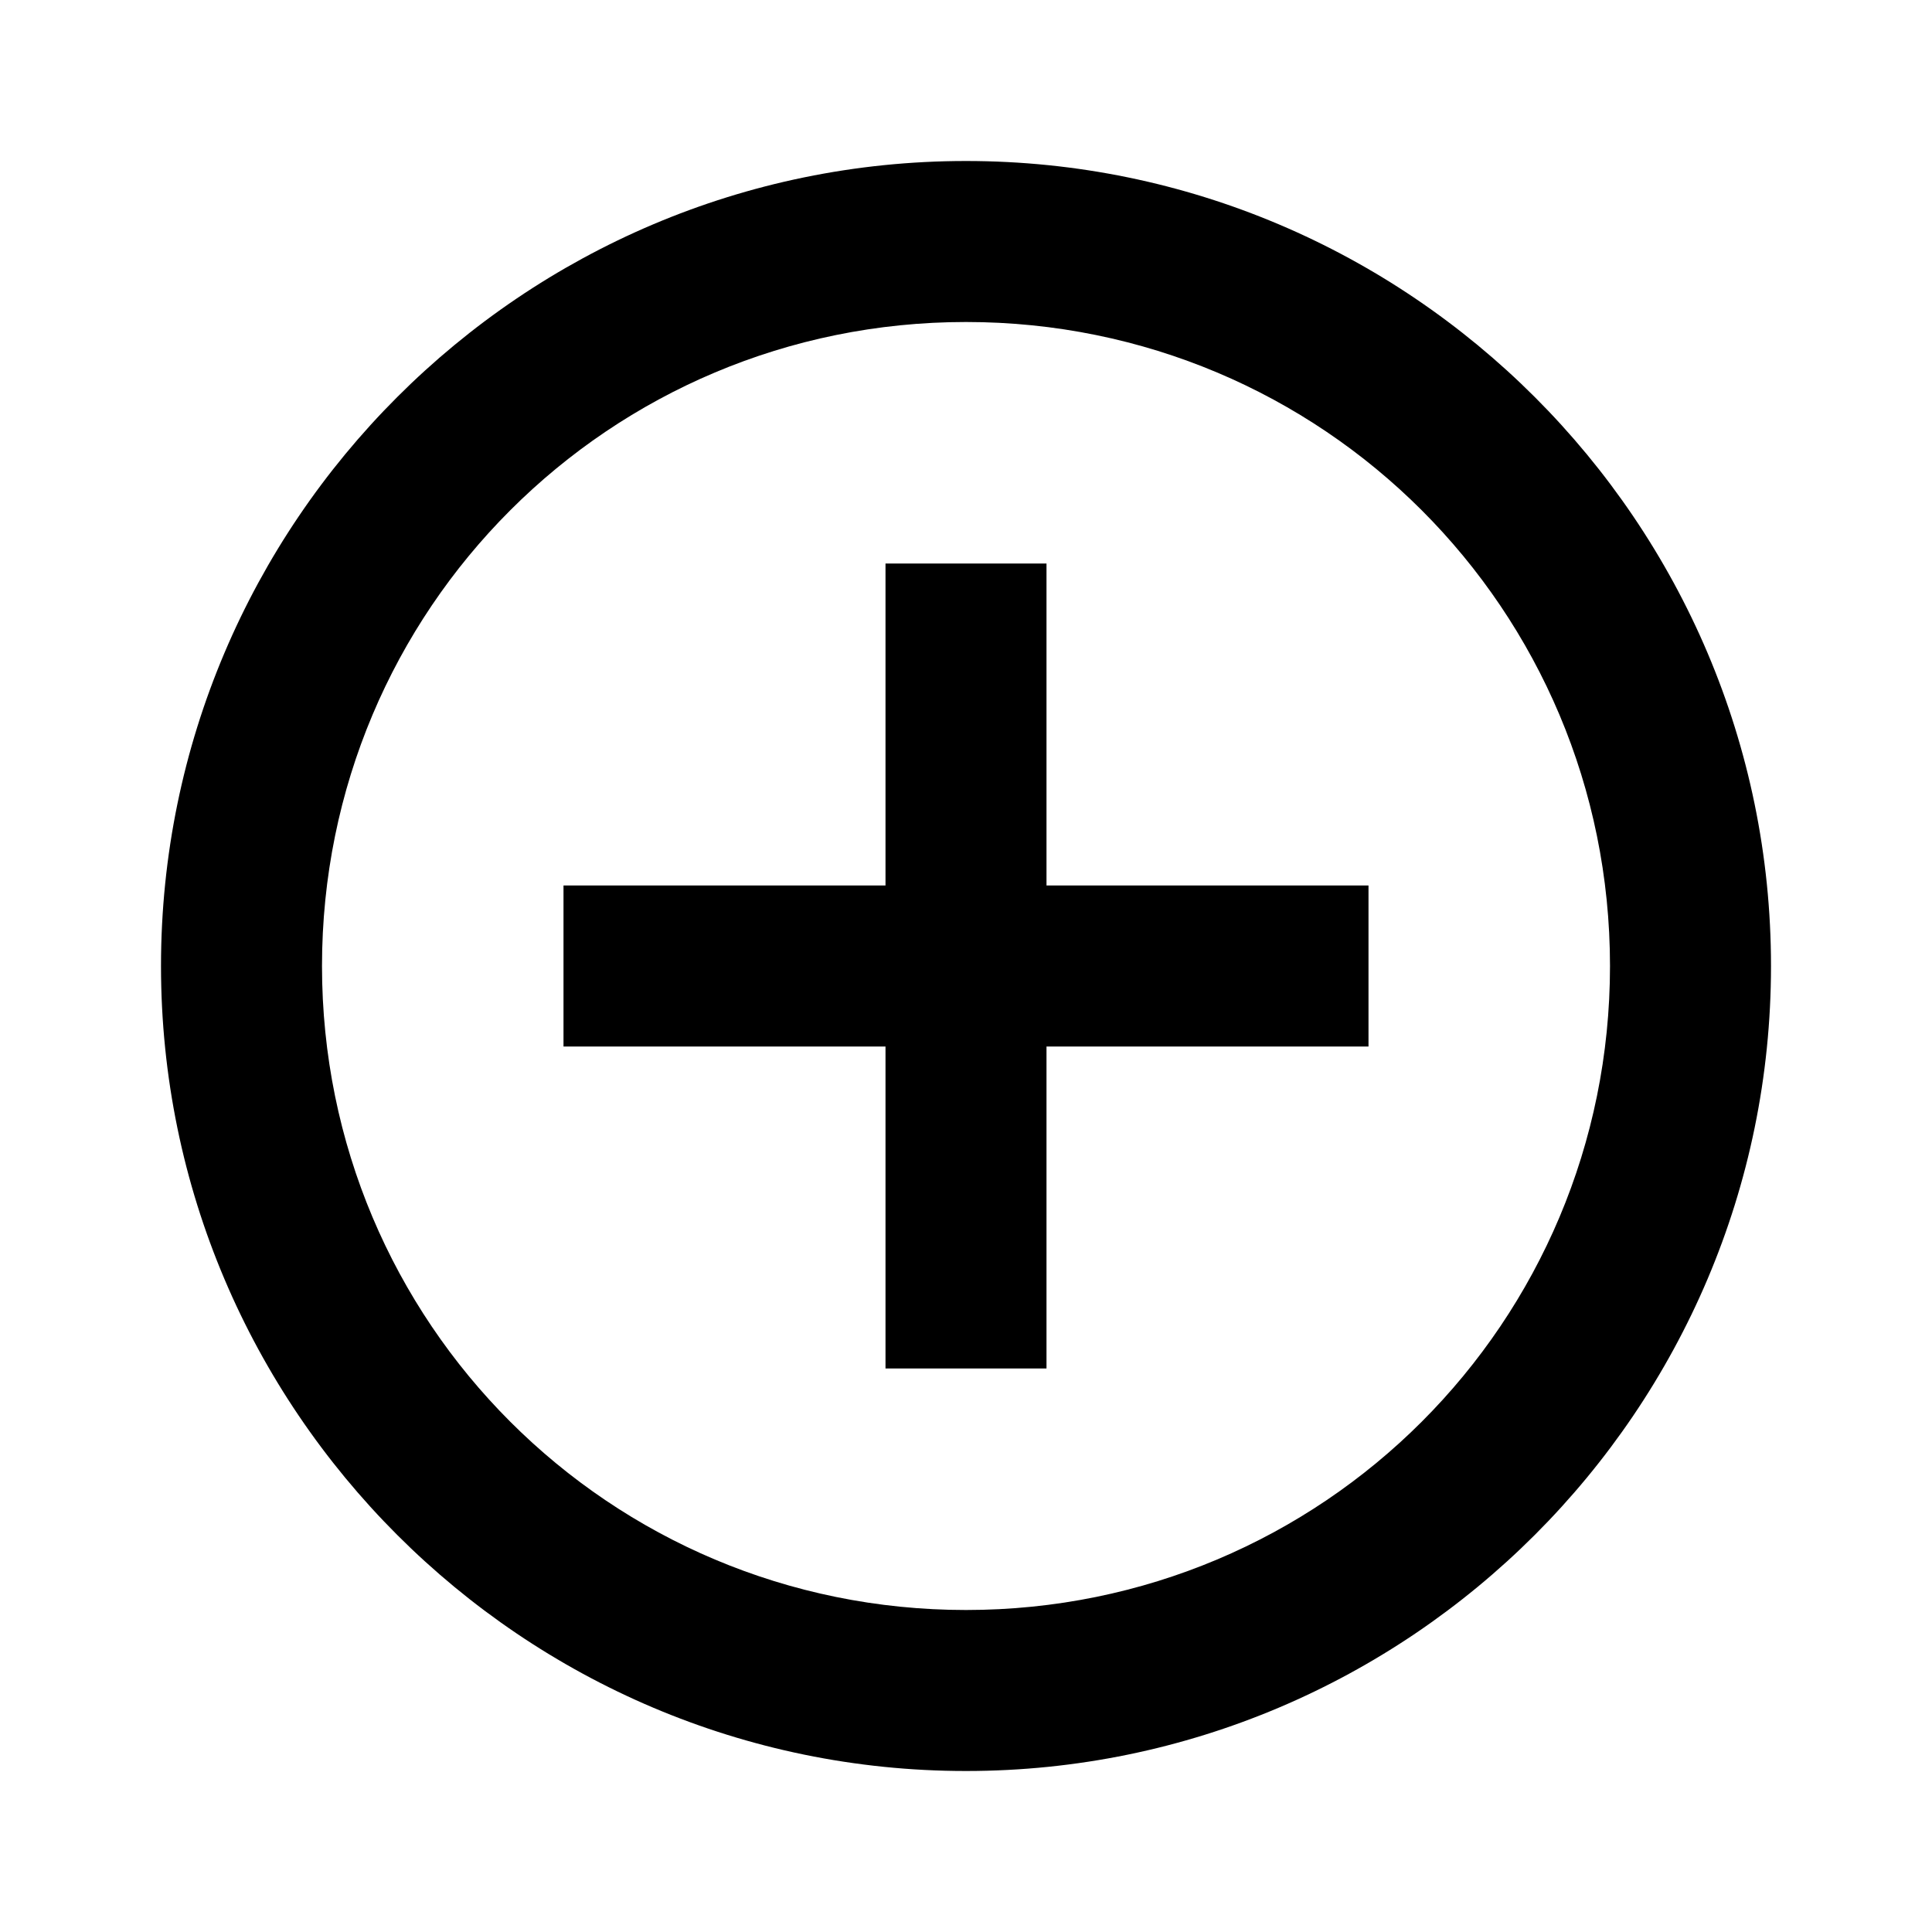
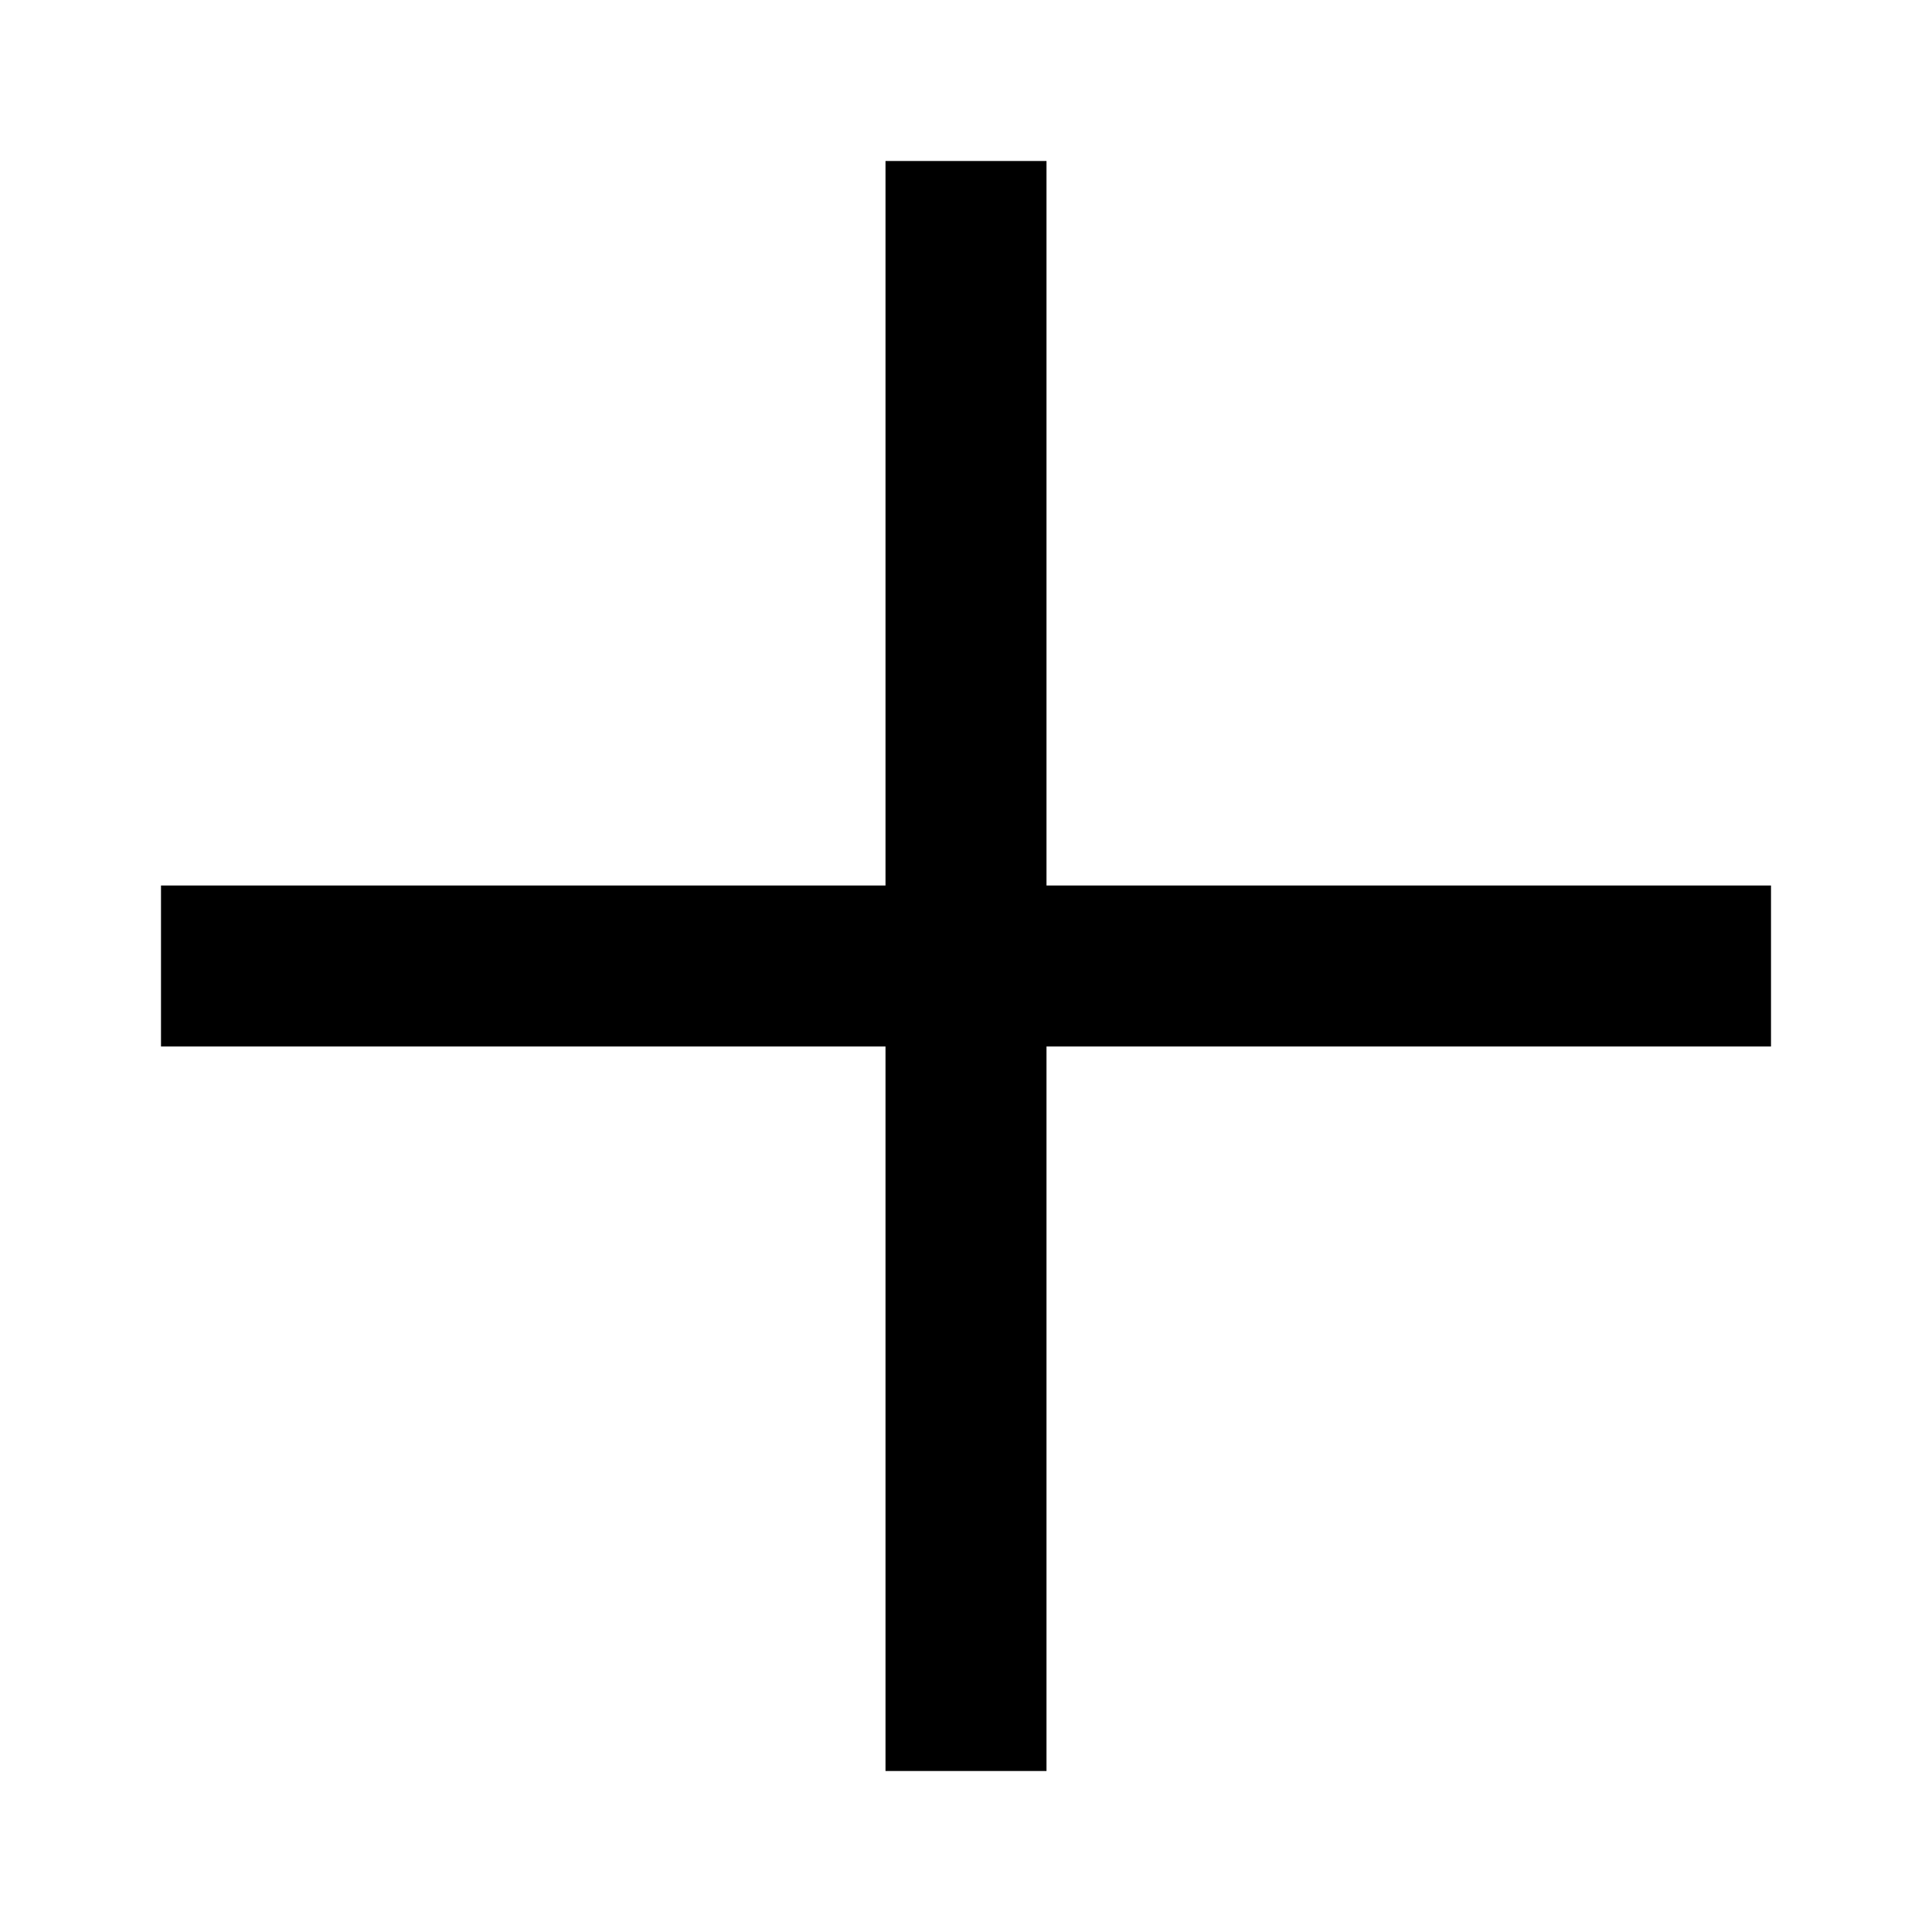
<svg xmlns="http://www.w3.org/2000/svg" fill="#000000" viewBox="0 0 24 24" width="24px" height="24px">
-   <path d="M 12 2 C 6.489 2 2 6.489 2 12 C 2 17.511 6.489 22 12 22 C 17.511 22 22 17.511 22 12 C 22 6.489 17.511 2 12 2 z M 12 4 C 16.43 4 20 7.57 20 12 C 20 16.43 16.43 20 12 20 C 7.57 20 4 16.43 4 12 C 4 7.57 7.57 4 12 4 z M 11 7 L 11 11 L 7 11 L 7 13 L 11 13 L 11 17 L 13 17 L 13 13 L 17 13 L 17 11 L 13 11 L 13 7 L 11 7 z" />
+   <path fill-rule="evenodd" d="M 11 2 L 11 11 L 2 11 L 2 13 L 11 13 L 11 22 L 13 22 L 13 13 L 22 13 L 22 11 L 13 11 L 13 2 Z" />
</svg>
